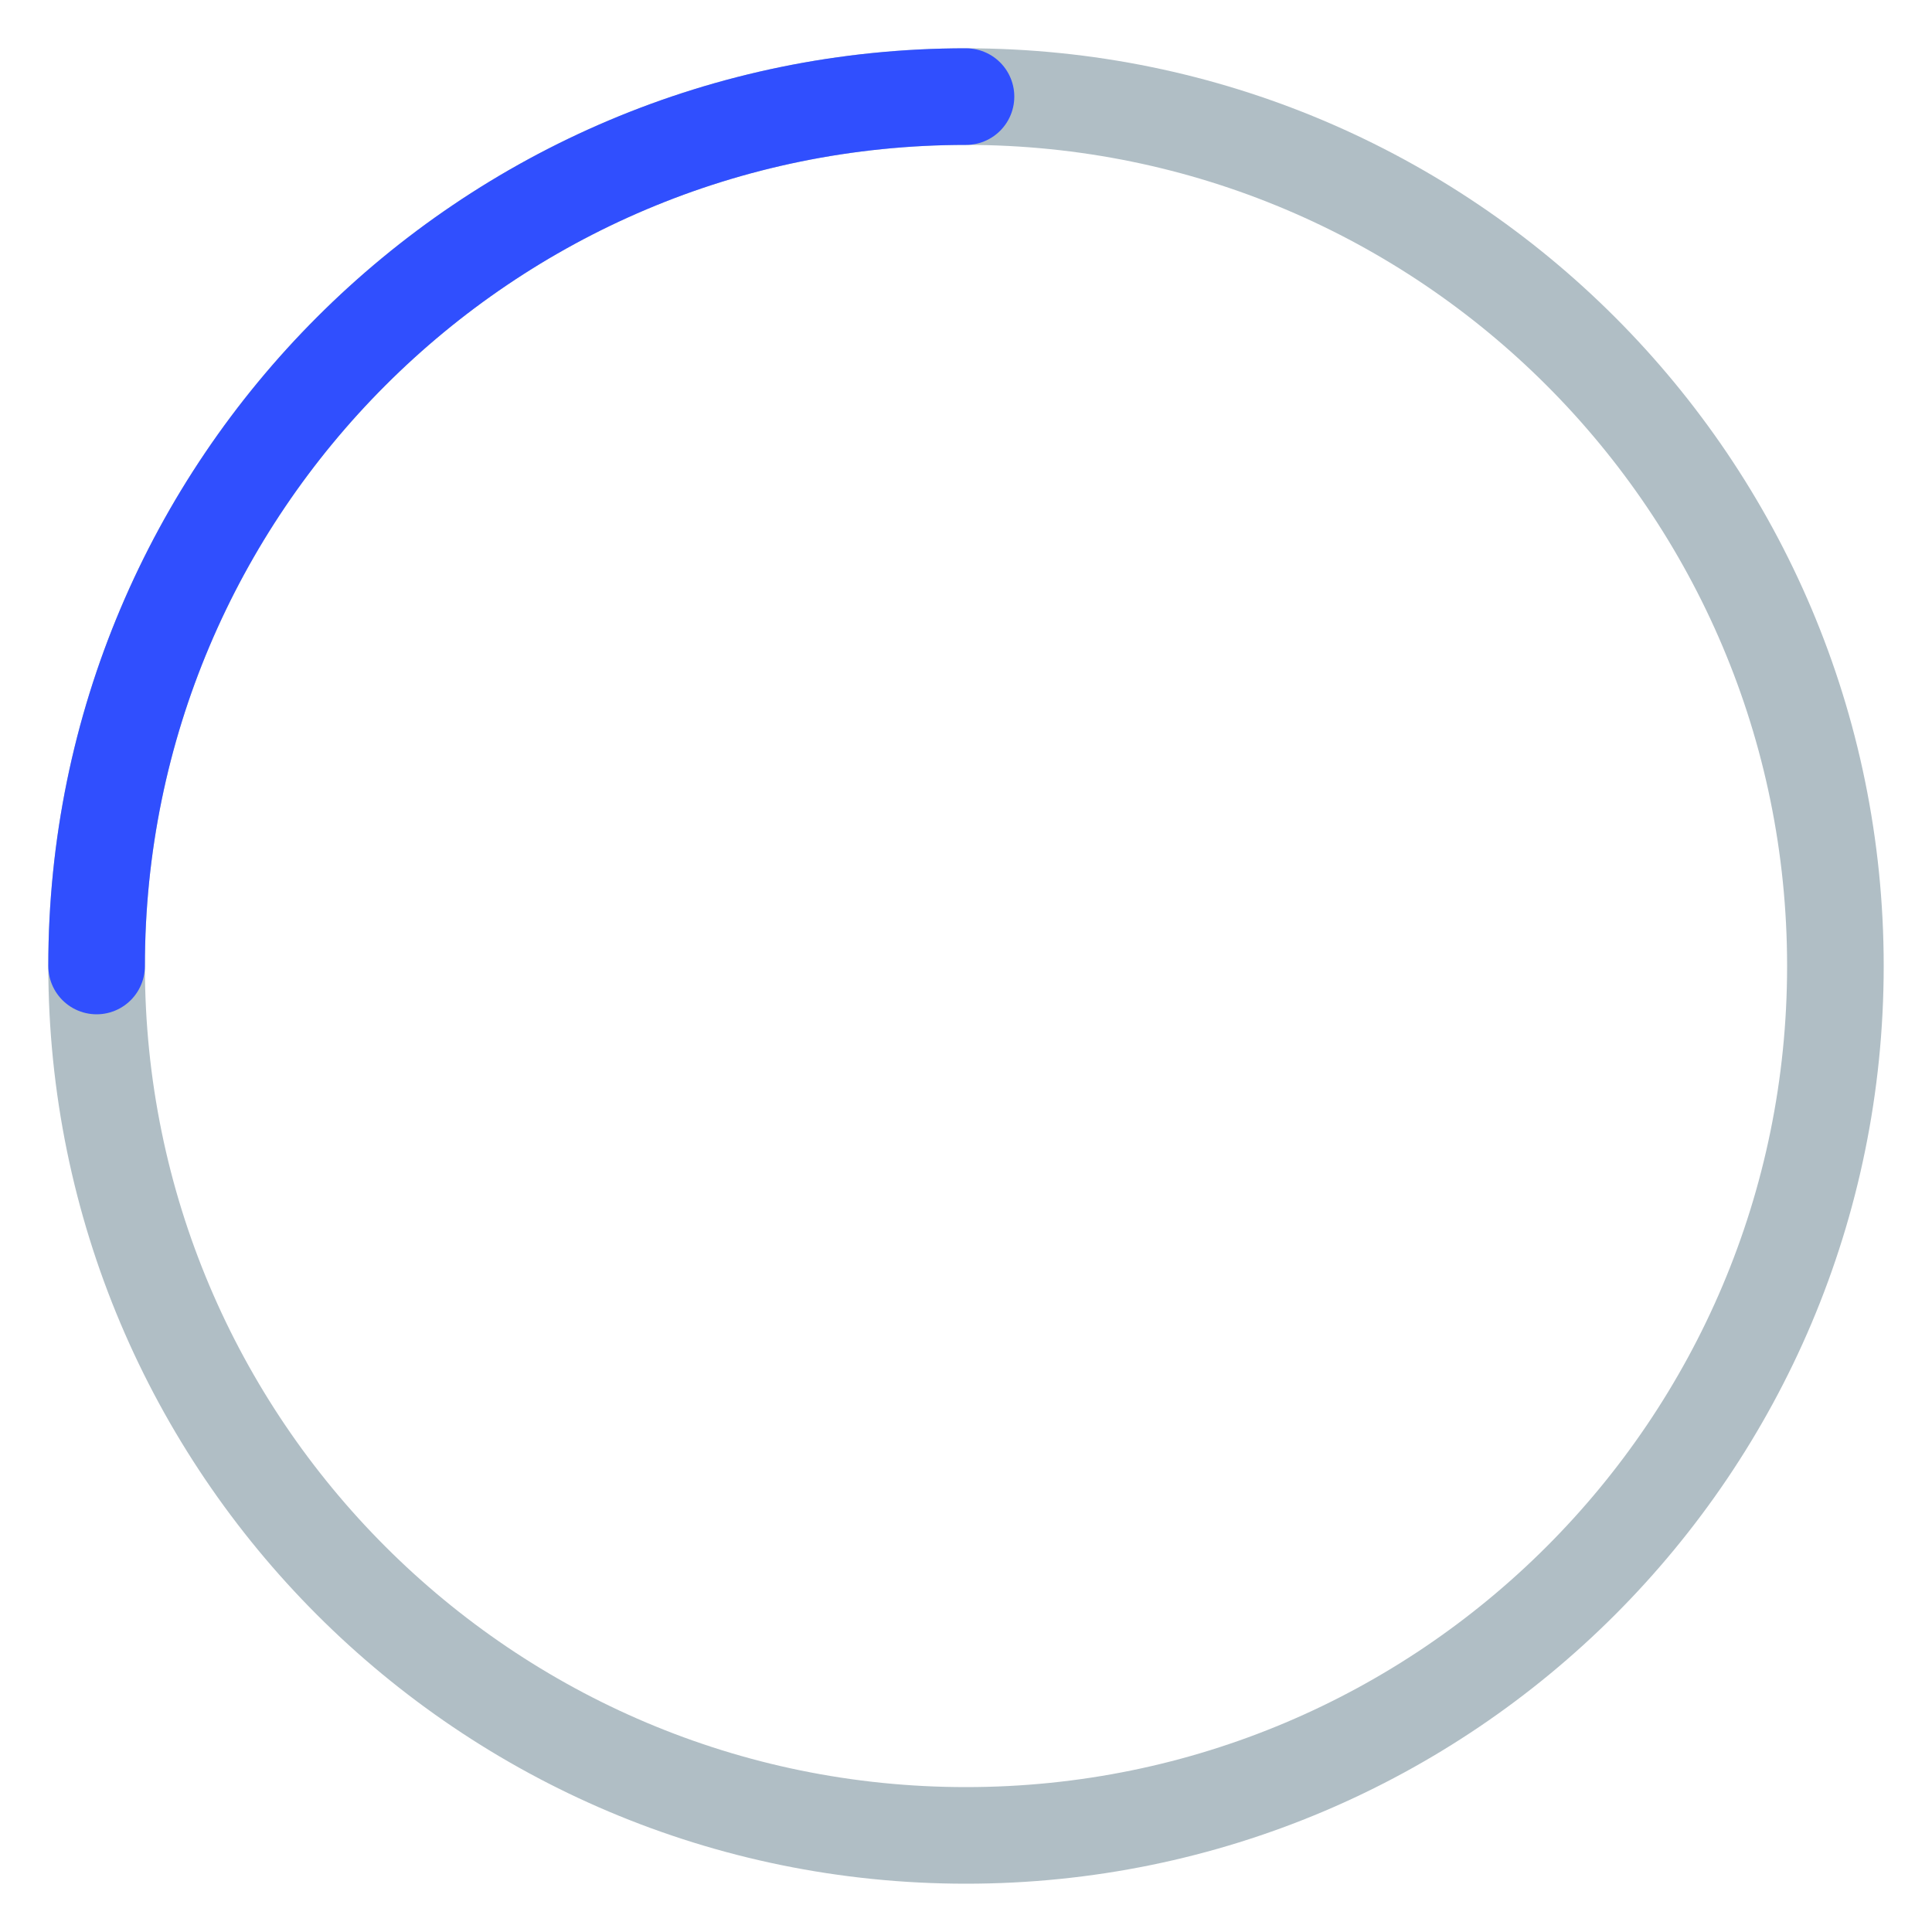
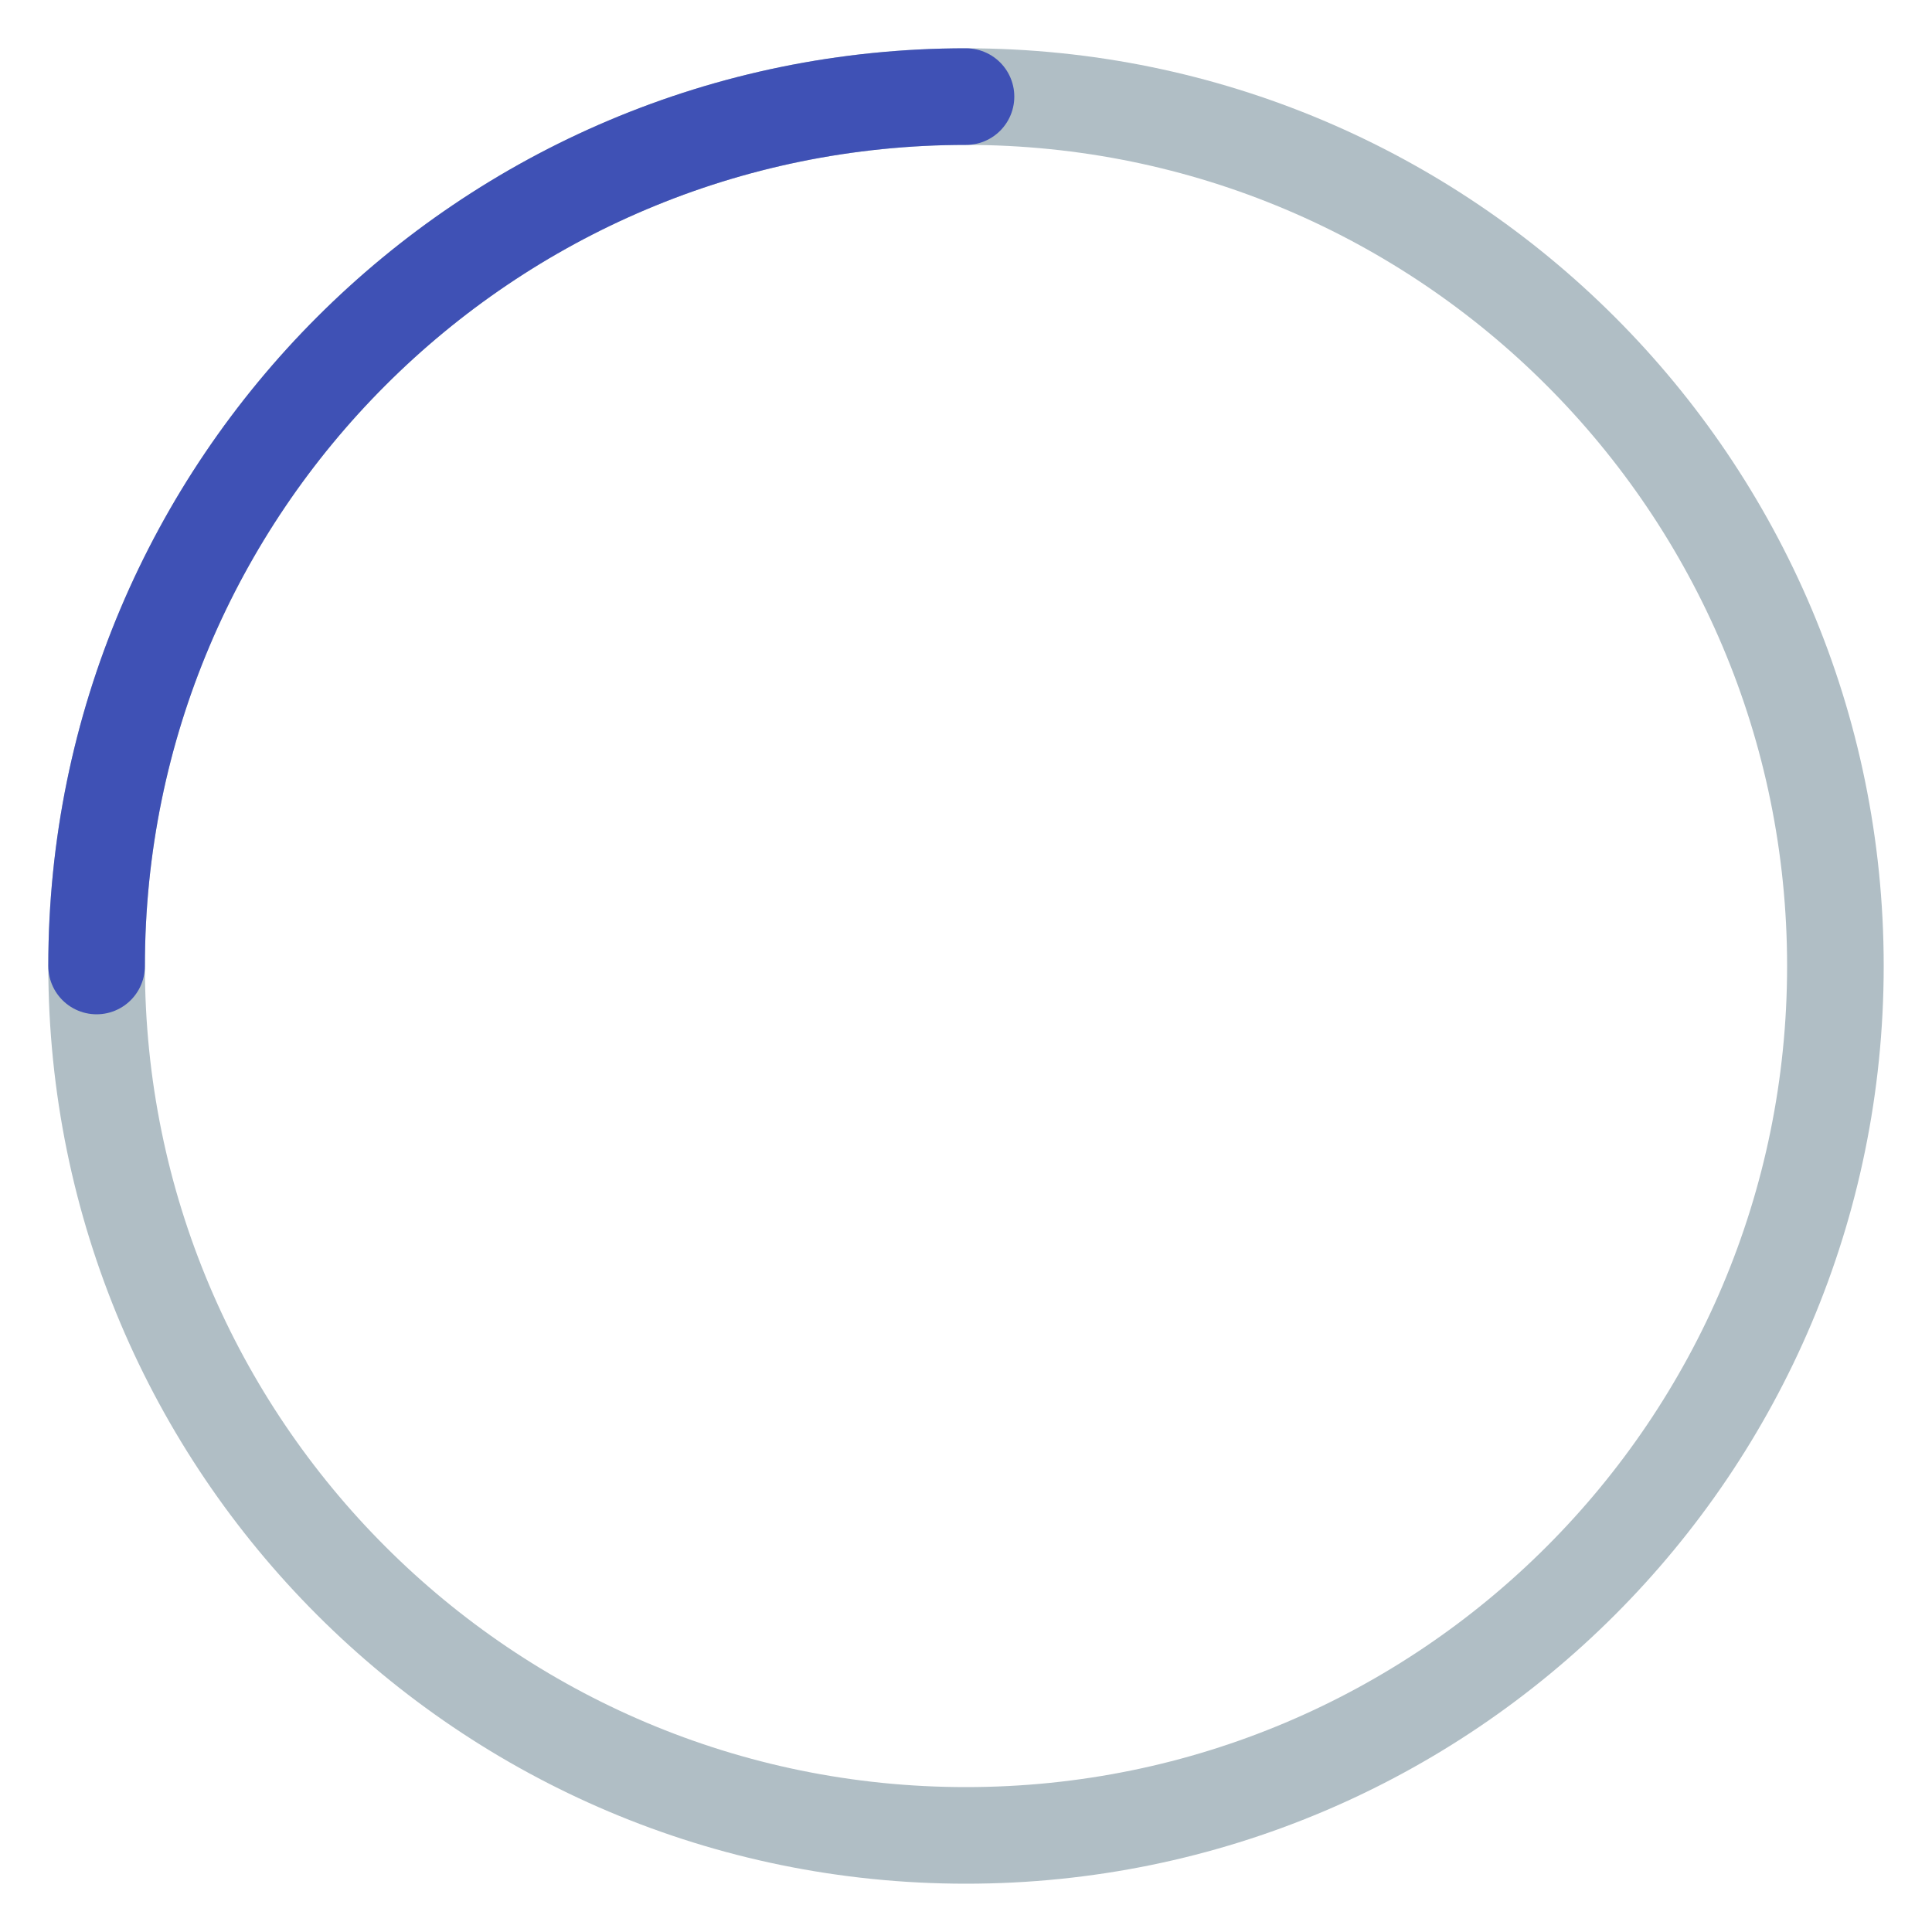
<svg xmlns="http://www.w3.org/2000/svg" version="1.1" viewBox="0 0 100 100">
  <circle cx="50" cy="50" r="45" fill="none" stroke="#b0bec5" stroke-width="5" />
-   <path d="m5 50c0-24.853 20.147-45 45-45" fill="none" stroke="#304ffe" stroke-linecap="round" stroke-width="5">
+   <path d="m5 50c0-24.853 20.147-45 45-45" fill="none" stroke="#3f51b5" stroke-linecap="round" stroke-width="5">
    <animateTransform attributeName="transform" dur="1s" from="0 50 50" repeatDur="indefinite" to="360 50 50" type="rotate" />
  </path>
</svg>
